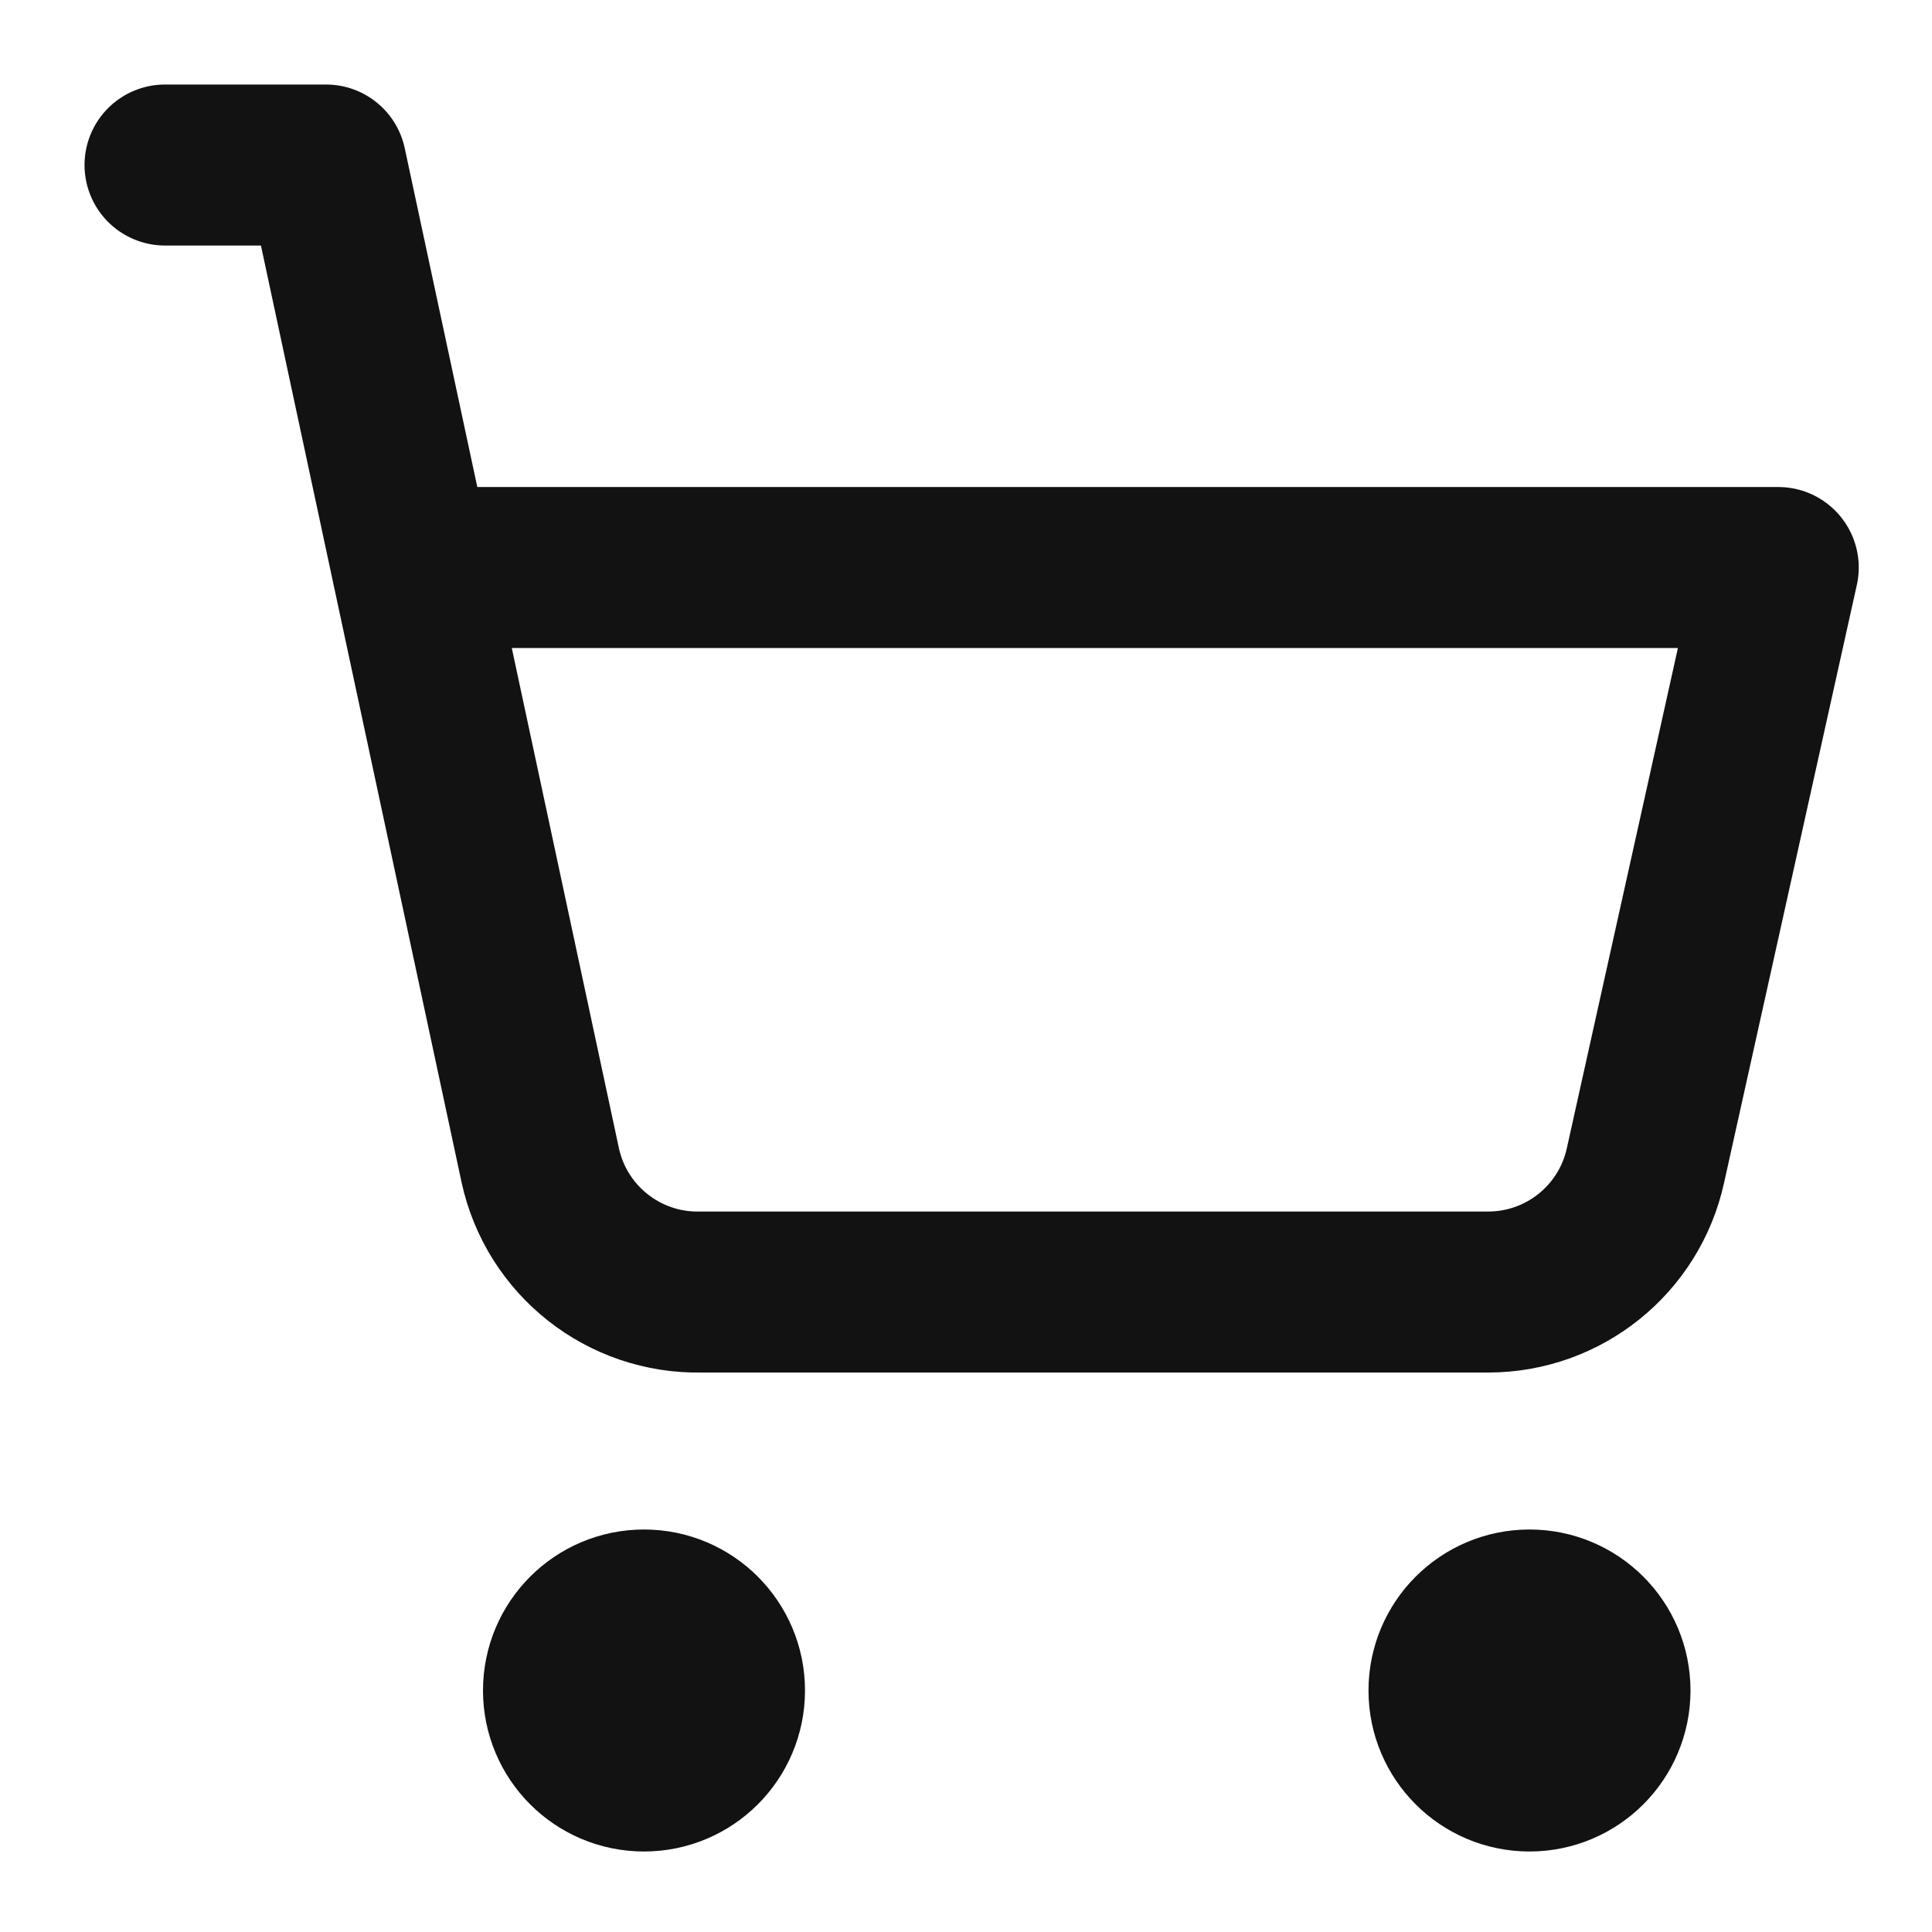
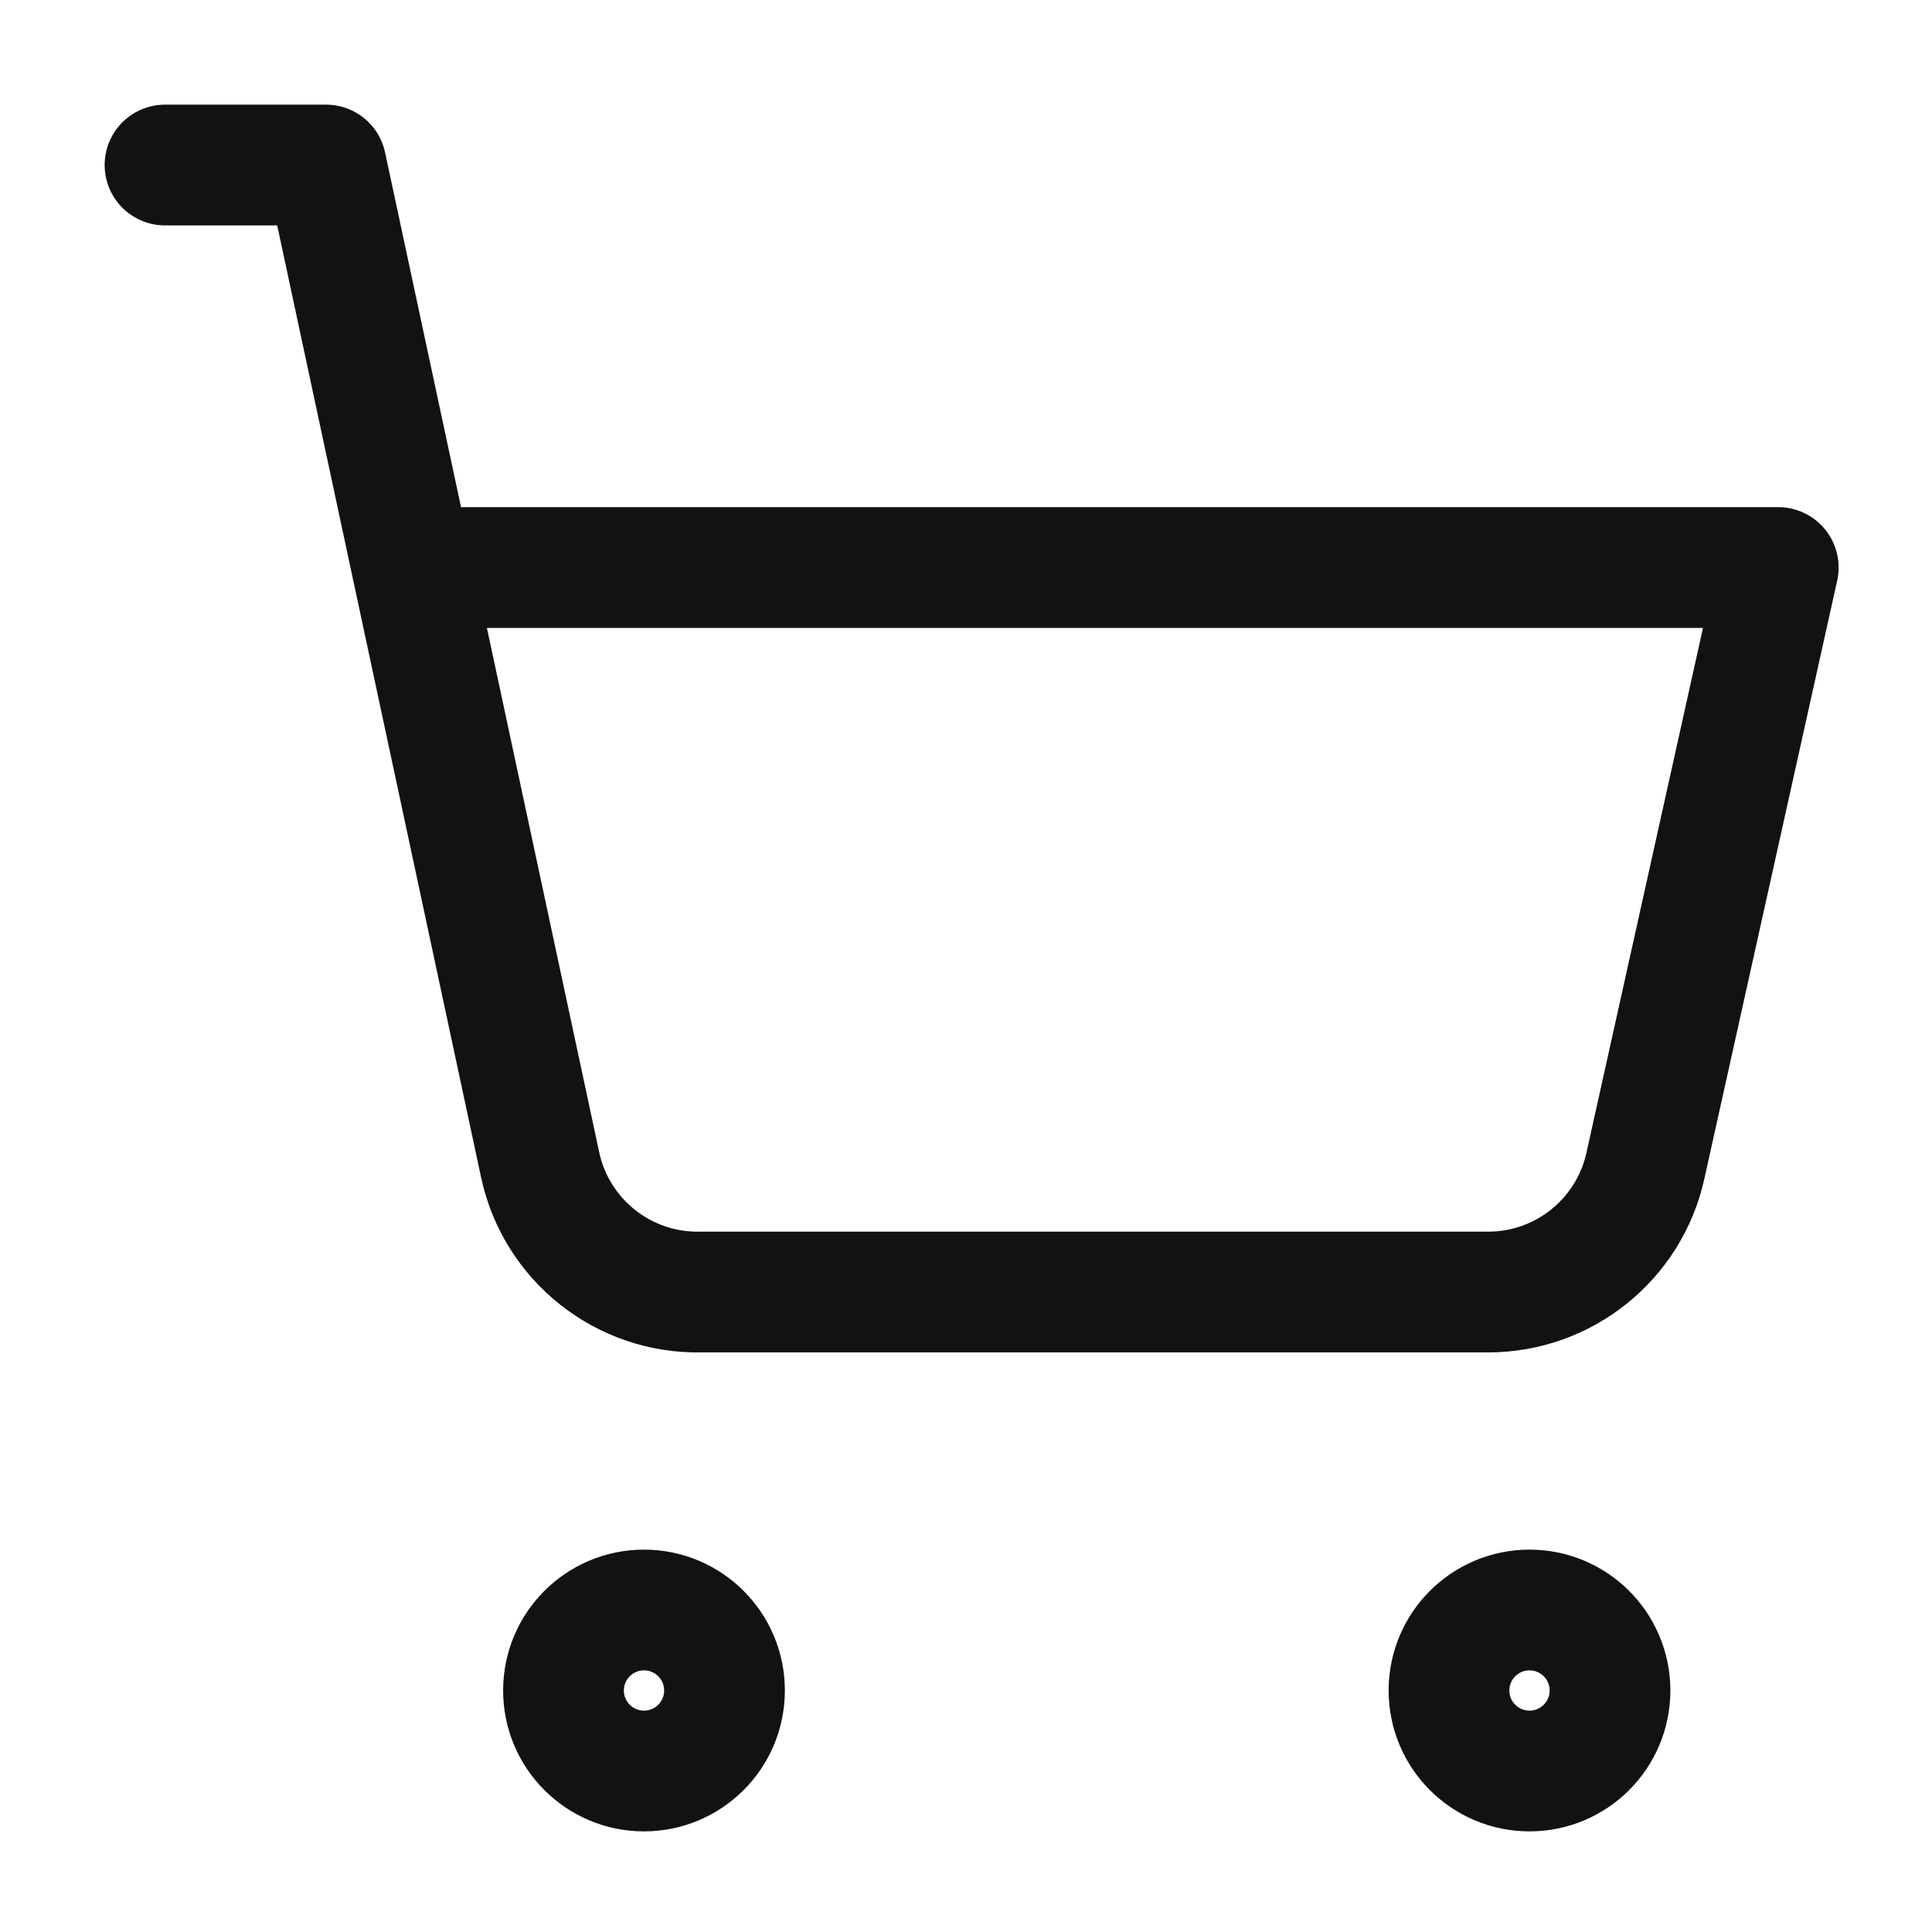
- <svg xmlns="http://www.w3.org/2000/svg" width="24" height="24" viewBox="0 0 24 24" fill="none" stroke="#121212" stroke-width="2" stroke-linecap="round" stroke-linejoin="round" class="lucide lucide-shopping-cart-icon lucide-shopping-cart">
+ <svg xmlns="http://www.w3.org/2000/svg" width="24" height="24" viewBox="0 0 24 24" fill="none" stroke="#121212" stroke-width="1.5" stroke-linecap="round" stroke-linejoin="round" class="lucide lucide-shopping-cart-icon lucide-shopping-cart">
  <circle cx="8" cy="21" r="1" />
  <circle cx="19" cy="21" r="1" />
  <path d="M2.05 2.05h2l2.66 12.42a2 2 0 0 0 2 1.58h9.78a2 2 0 0 0 1.95-1.57l1.65-7.43H5.12" />
</svg>
